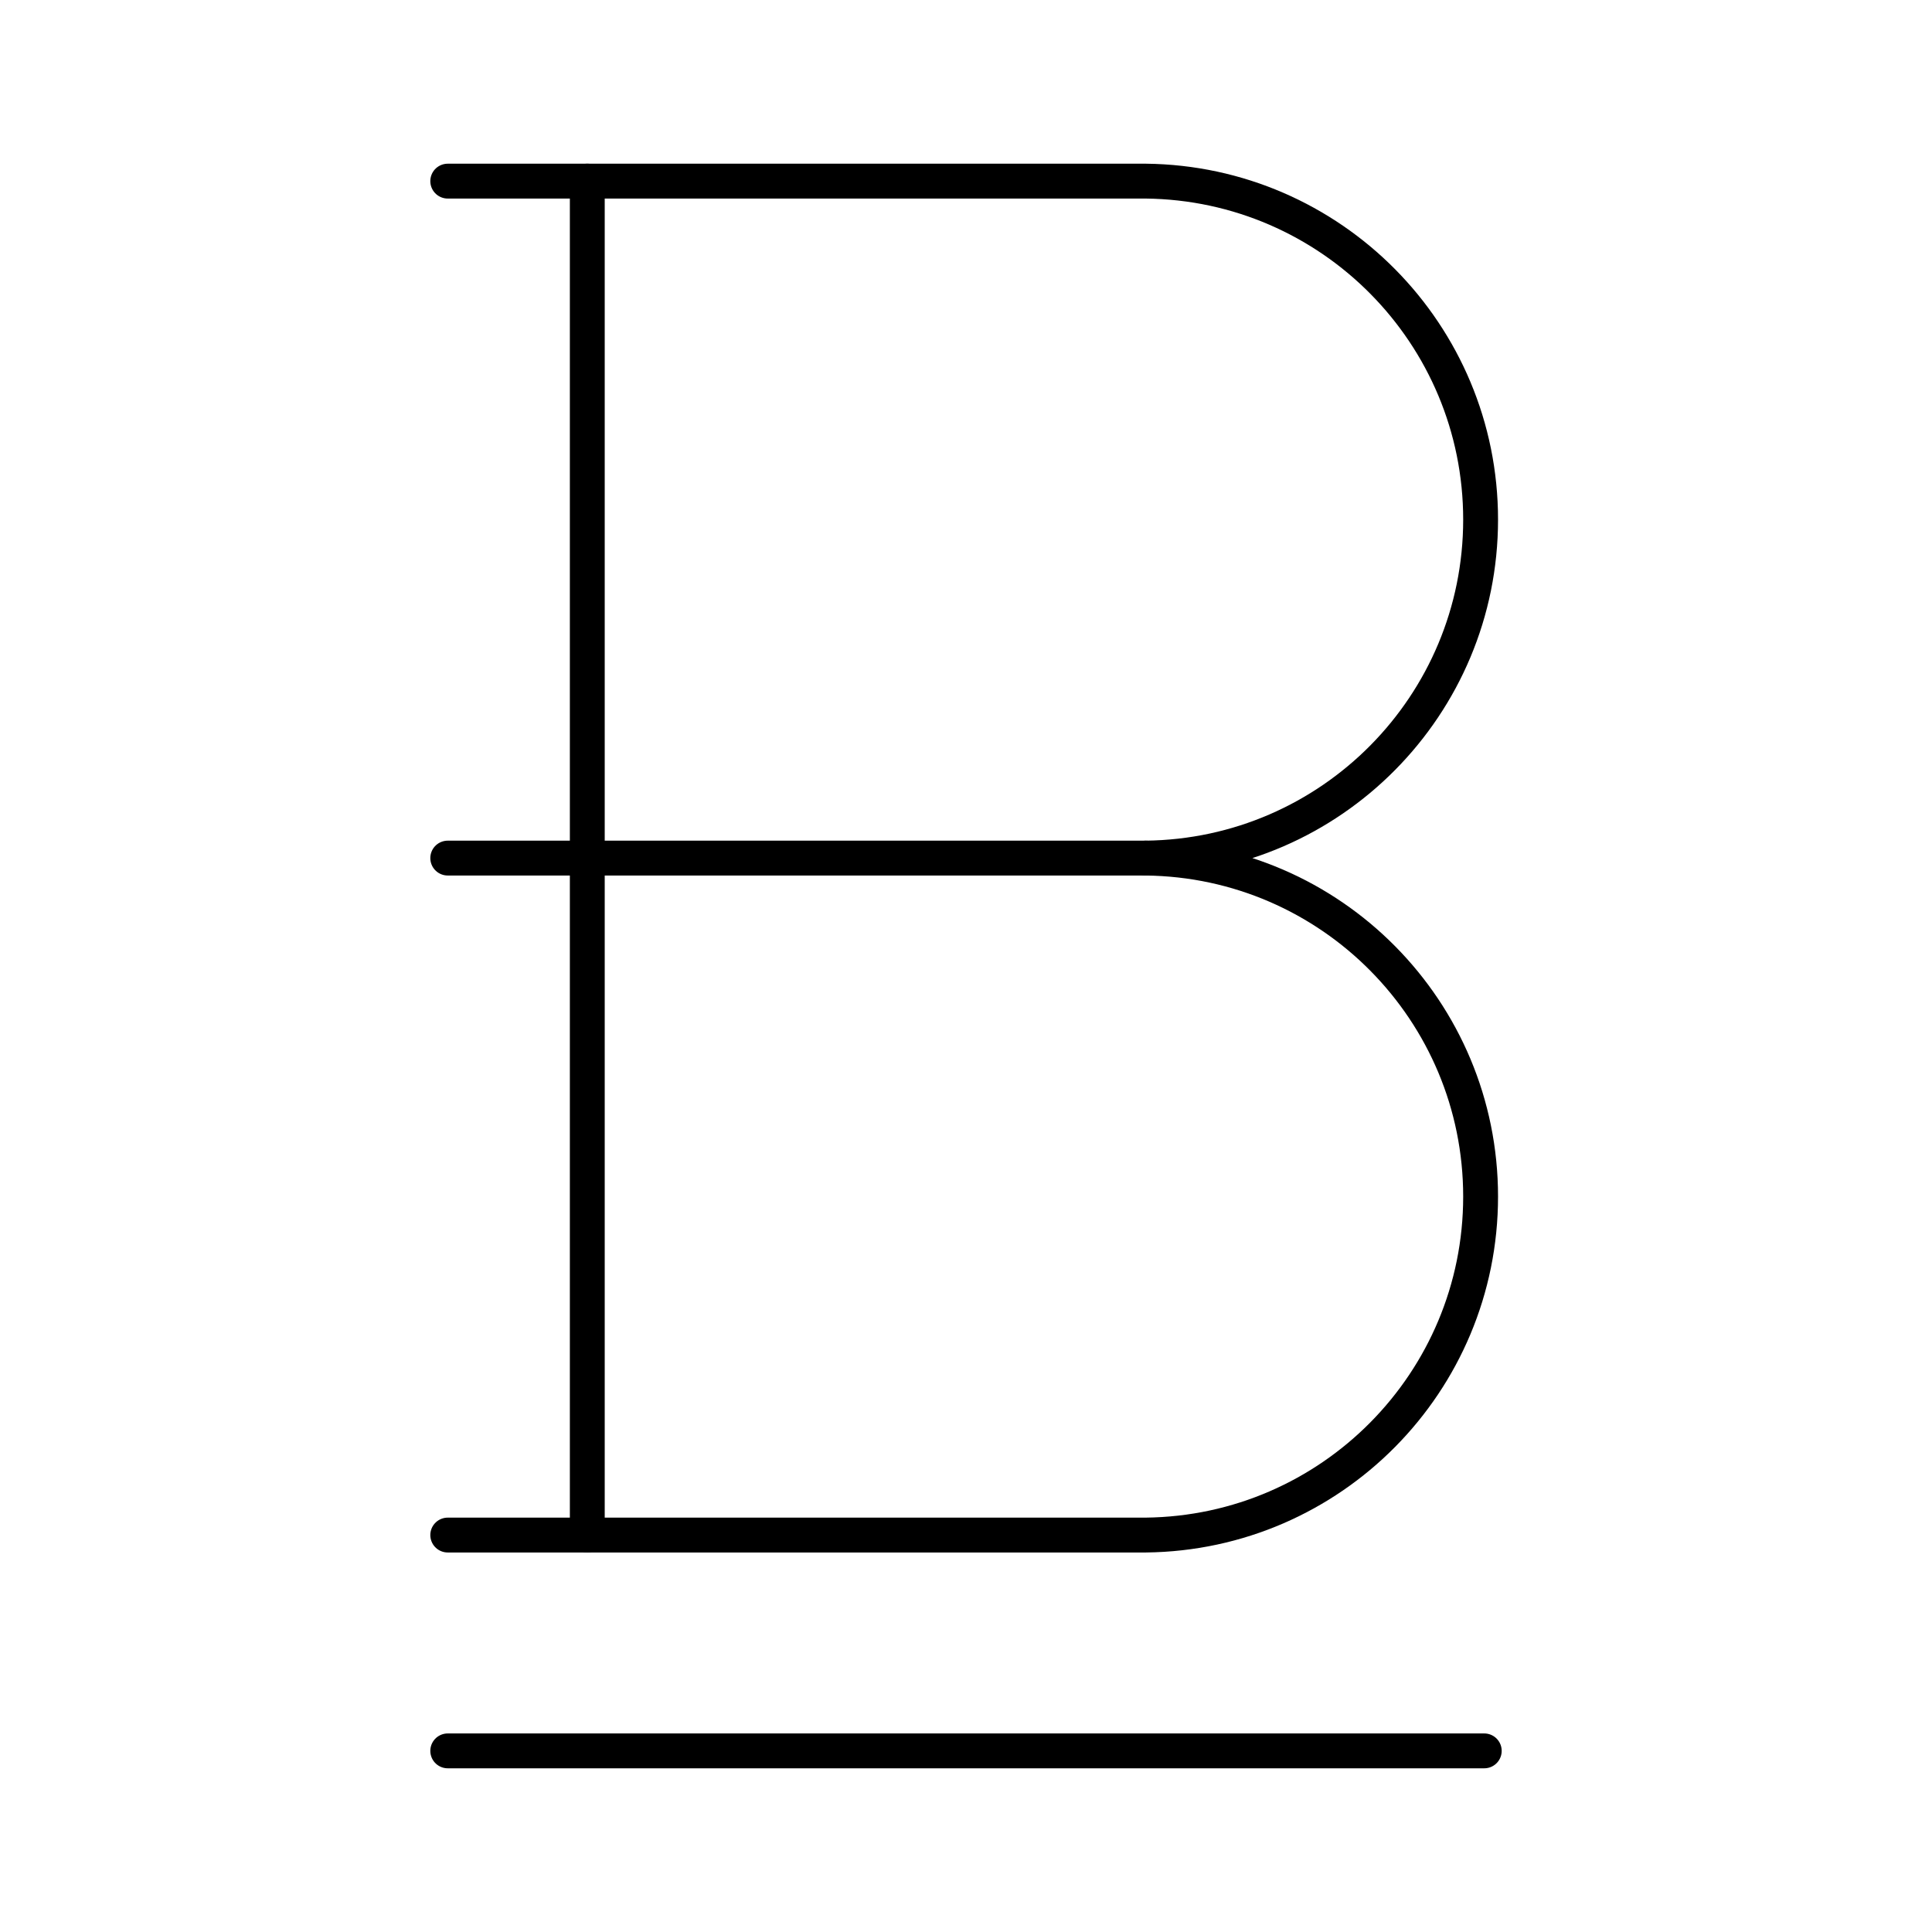
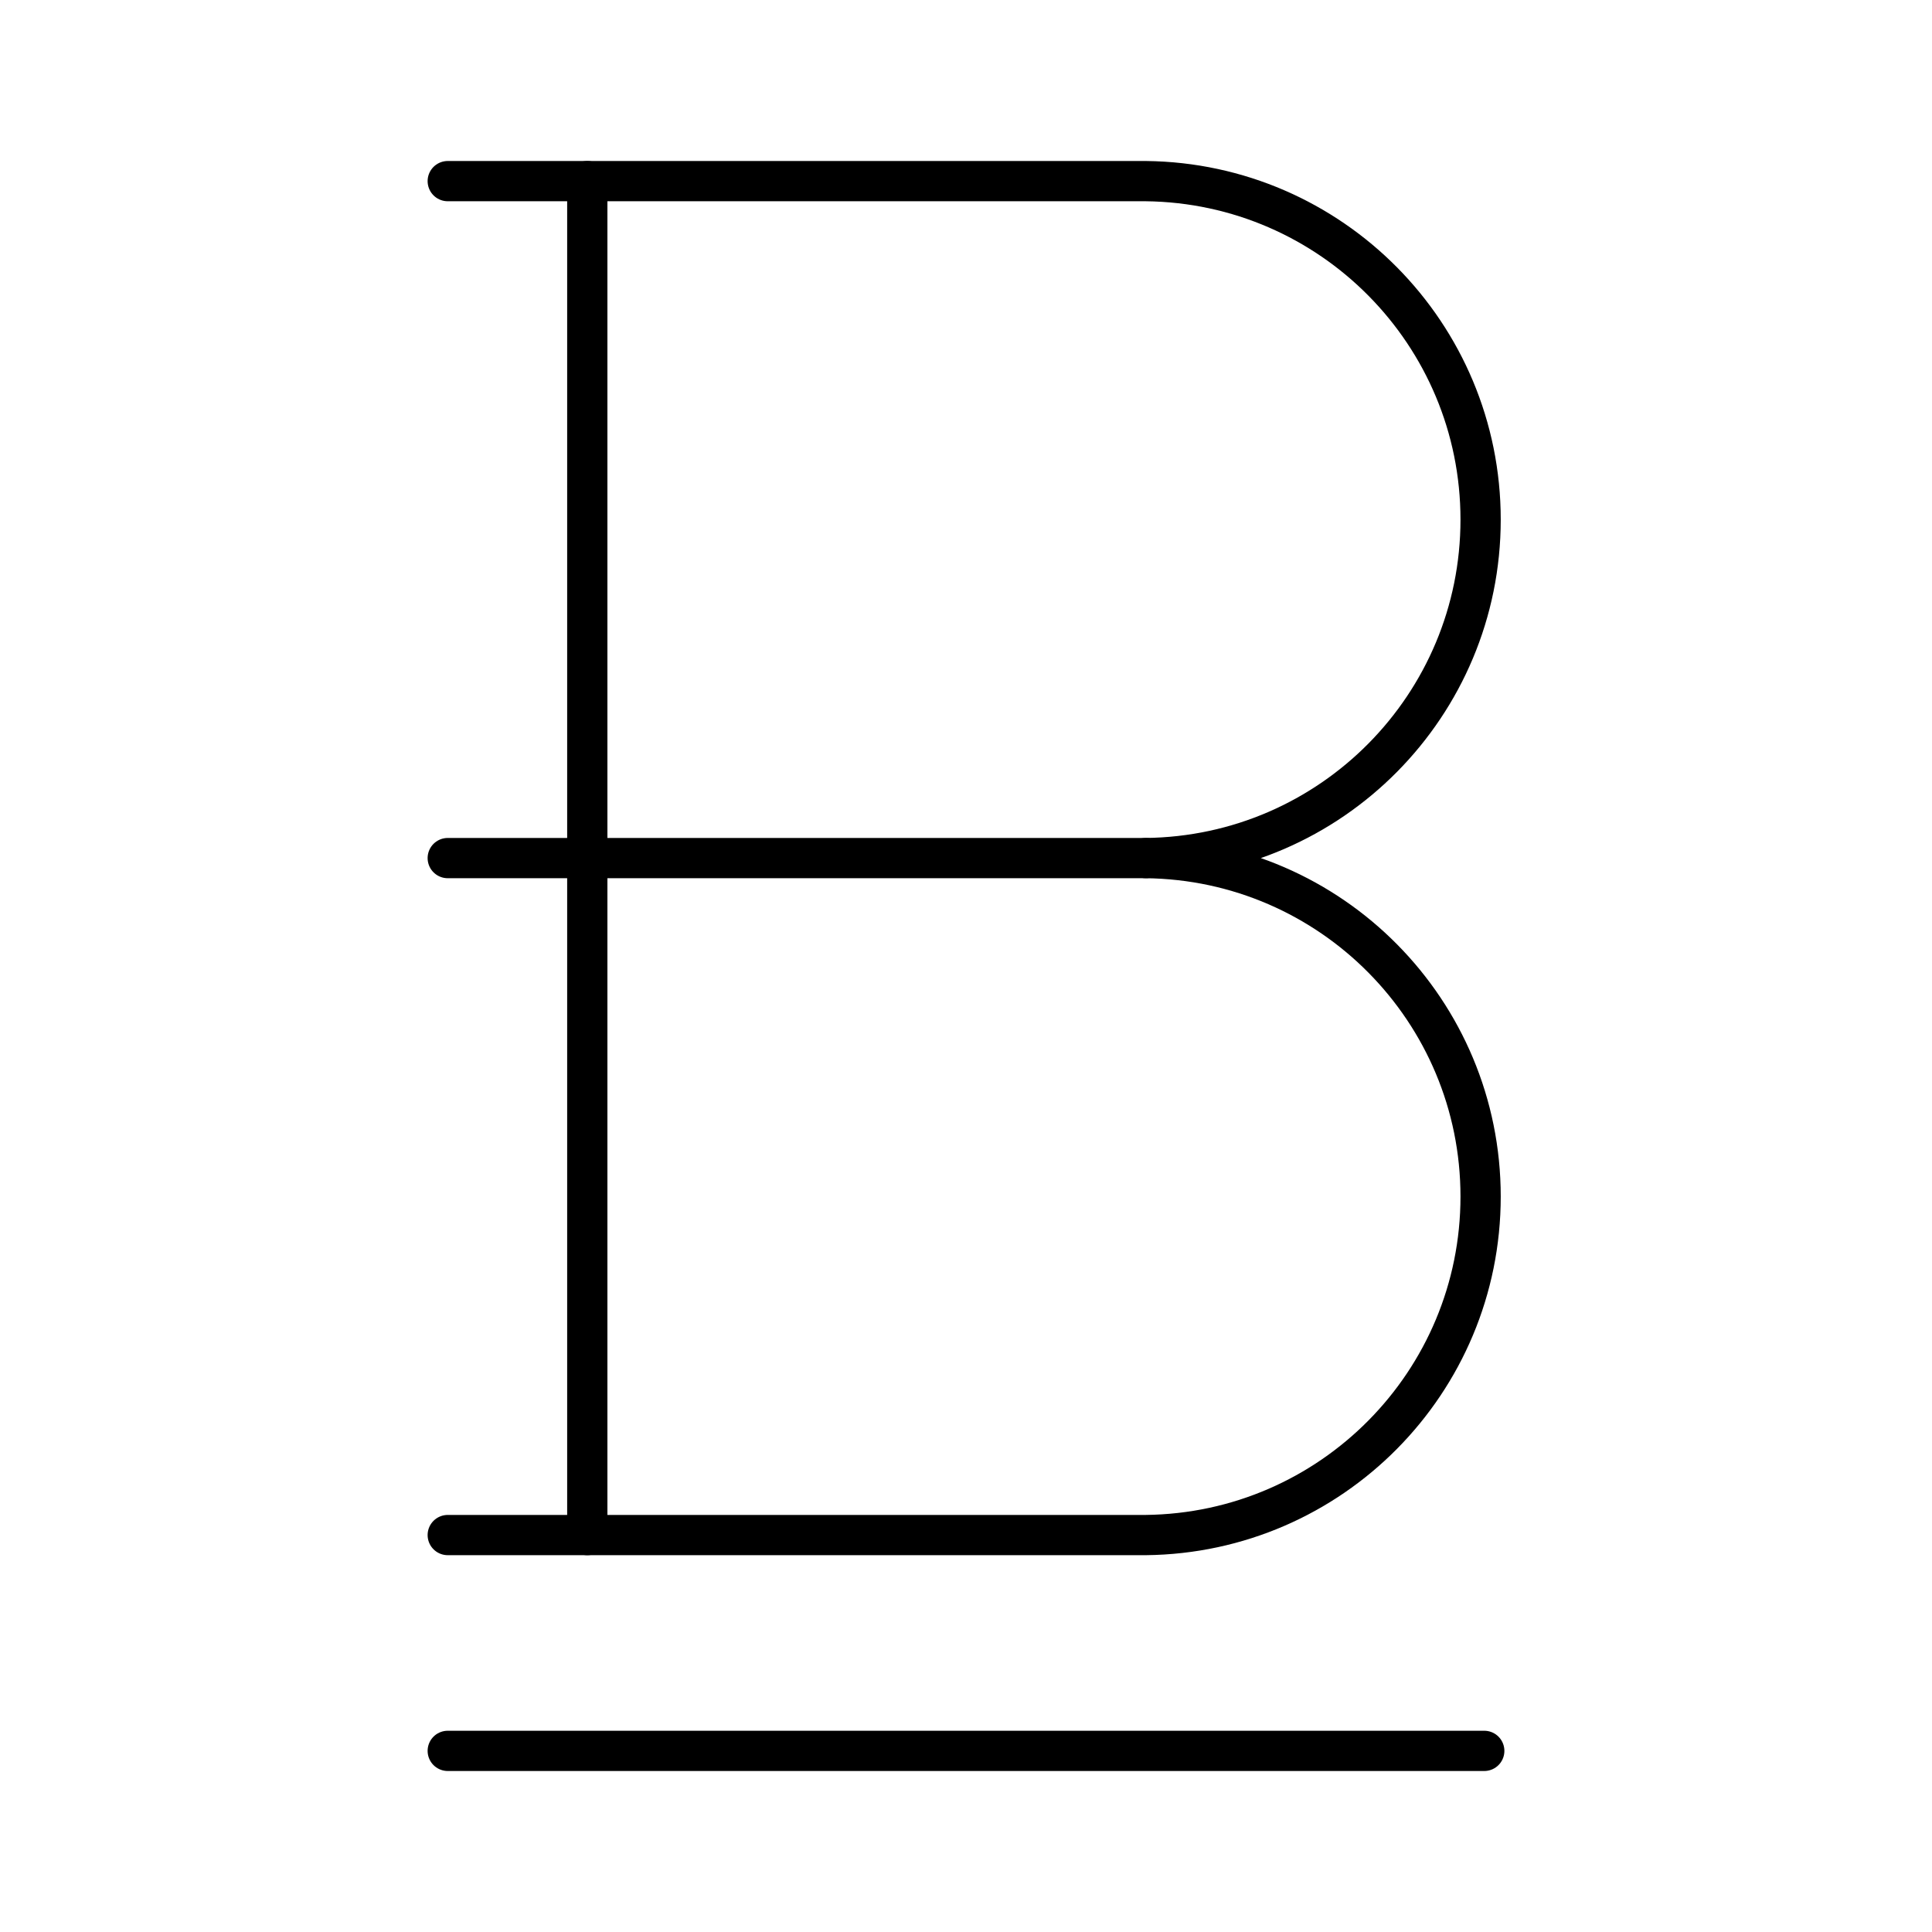
<svg xmlns="http://www.w3.org/2000/svg" viewBox="0 0 48 48">
  <defs>
-     <style>.a{fill:none;stroke:#000;stroke-linecap:round;stroke-linejoin:round;stroke-width:0.866px;}</style>
+     <style>.a{fill:none;stroke:#000;stroke-linecap:round;stroke-linejoin:round;}</style>
  </defs>
  <path class="a" d="M28.467,21.319a8.41,8.41,0,0,1,0,16.819H14.591V4.5H28.467a8.41,8.41,0,0,1,0,16.819Z" />
  <line class="a" x1="28.467" y1="21.319" x2="14.591" y2="21.319" />
  <line class="a" x1="14.591" y1="4.5" x2="11.124" y2="4.5" />
  <line class="a" x1="14.591" y1="21.319" x2="11.124" y2="21.319" />
  <line class="a" x1="14.591" y1="38.138" x2="11.124" y2="38.138" />
  <line class="a" x1="11.124" y1="43.5" x2="36.876" y2="43.5" />
</svg>
